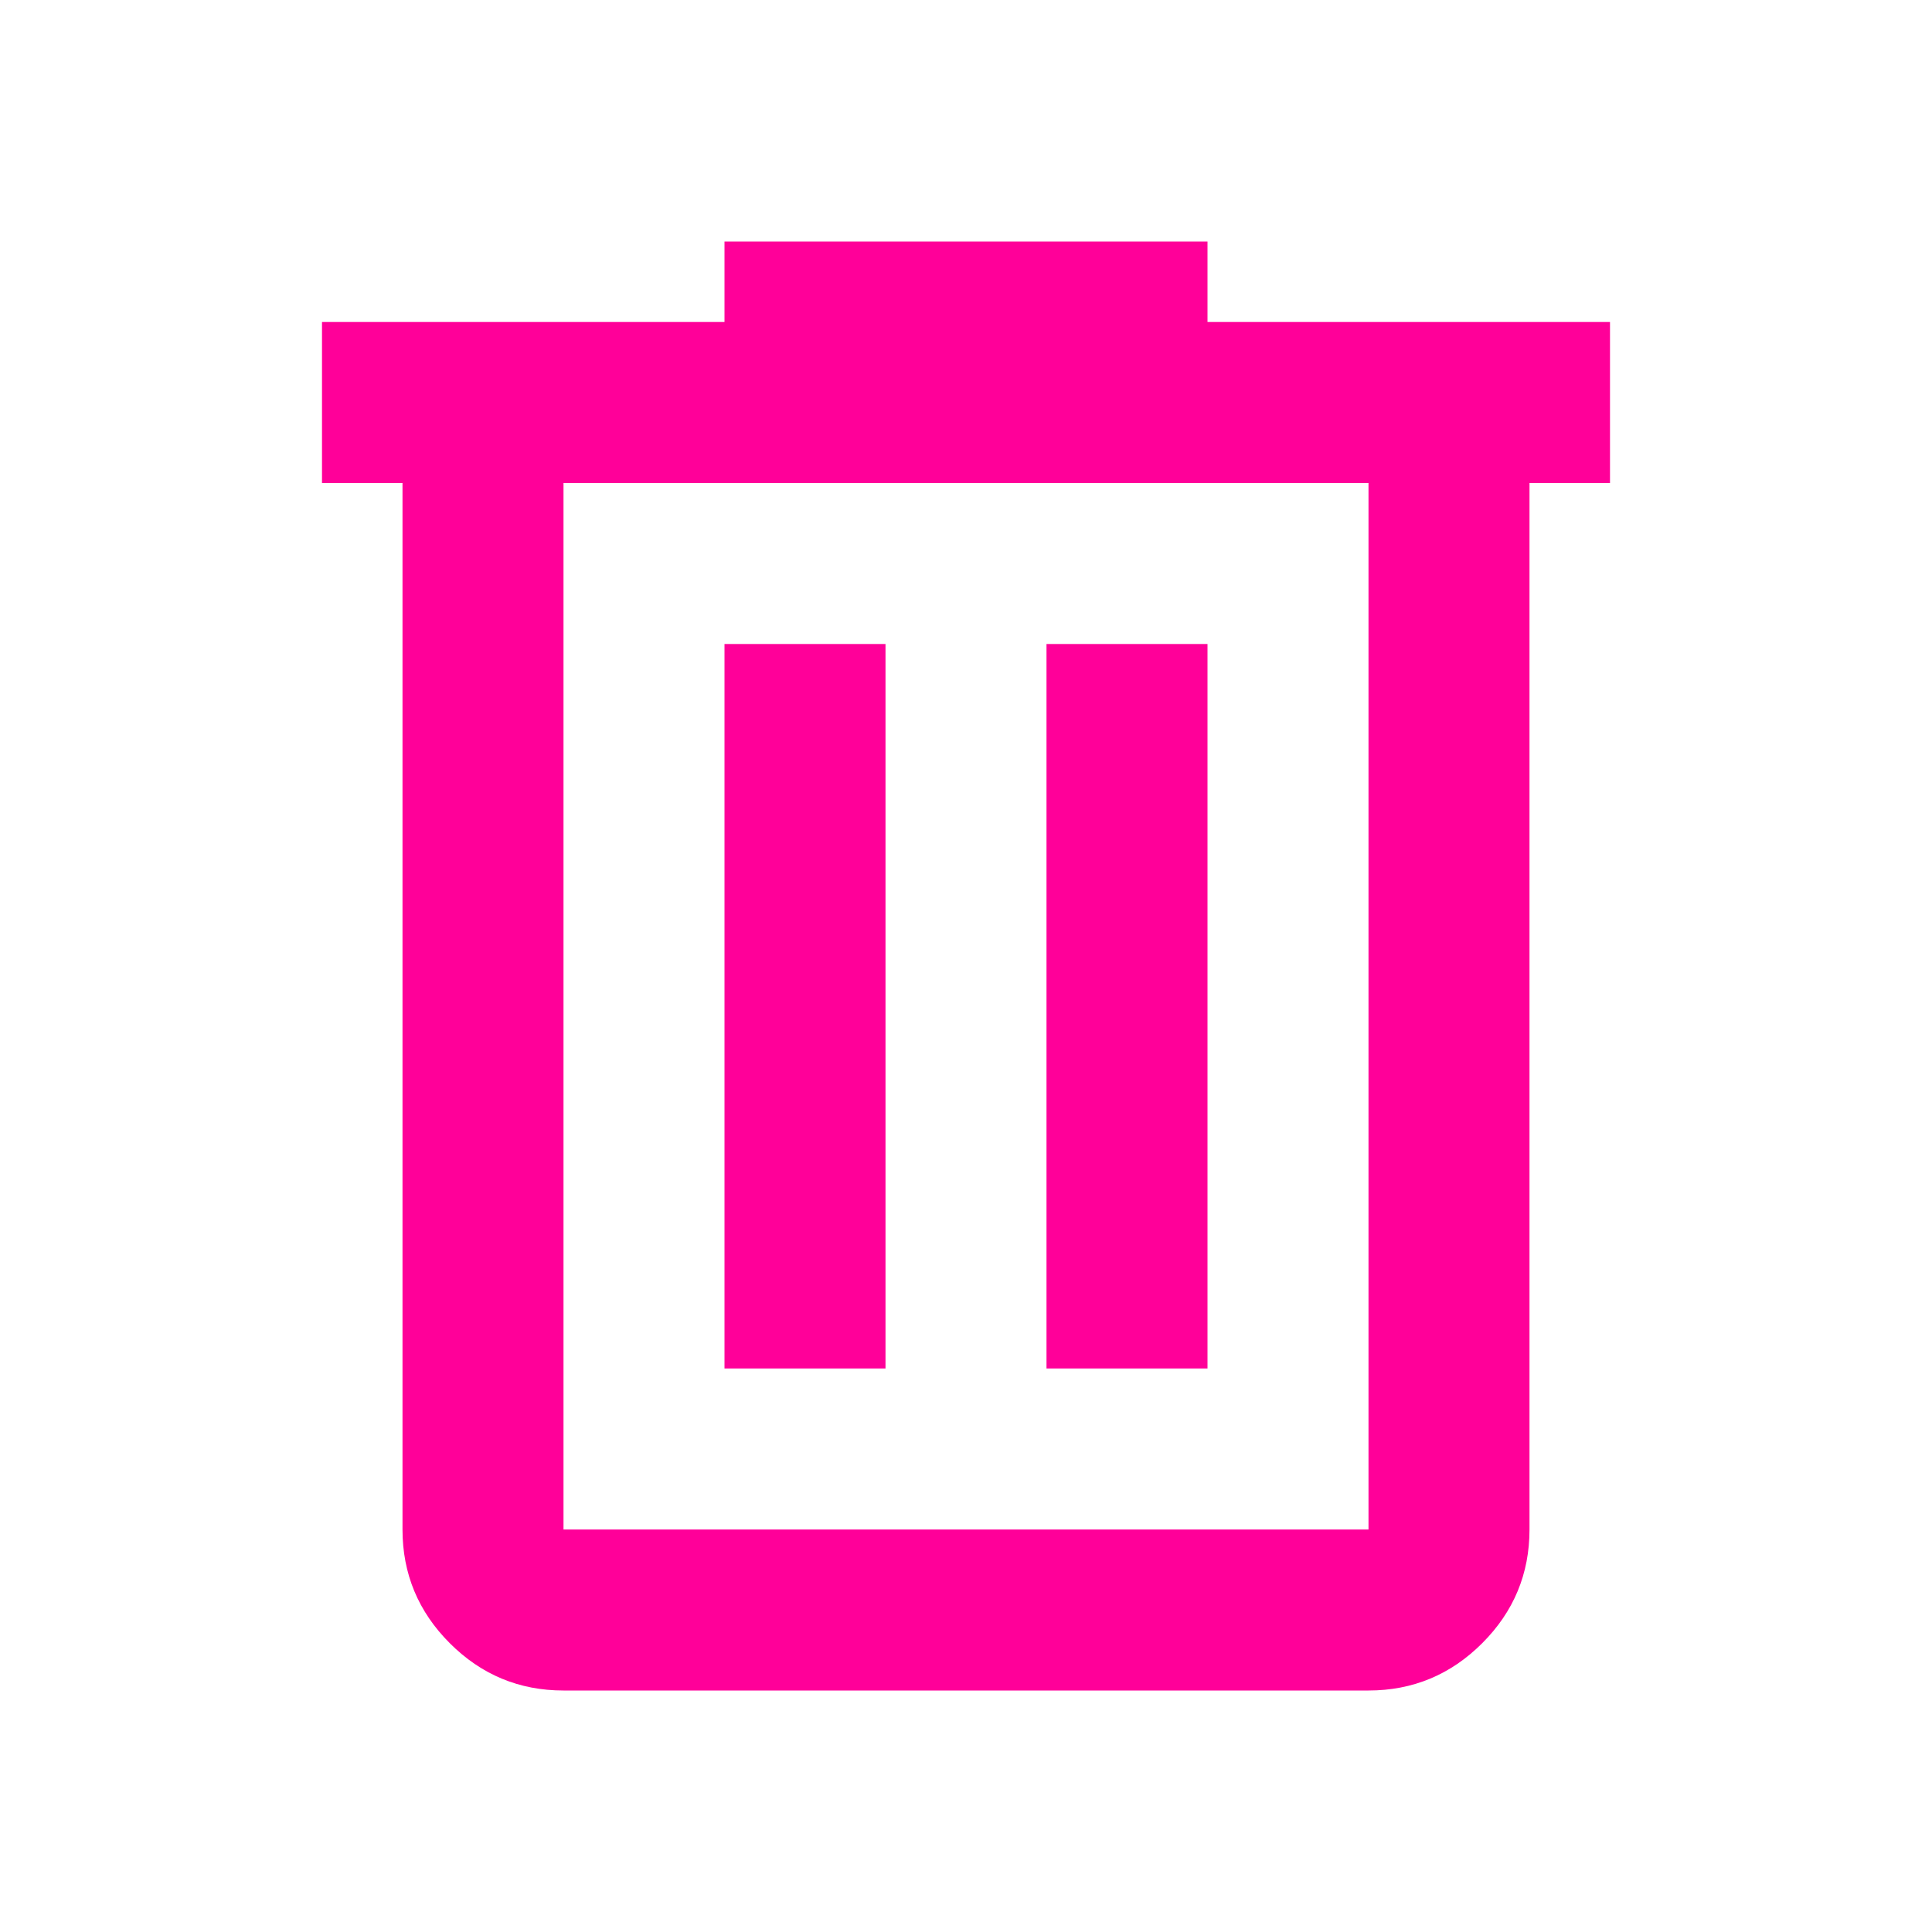
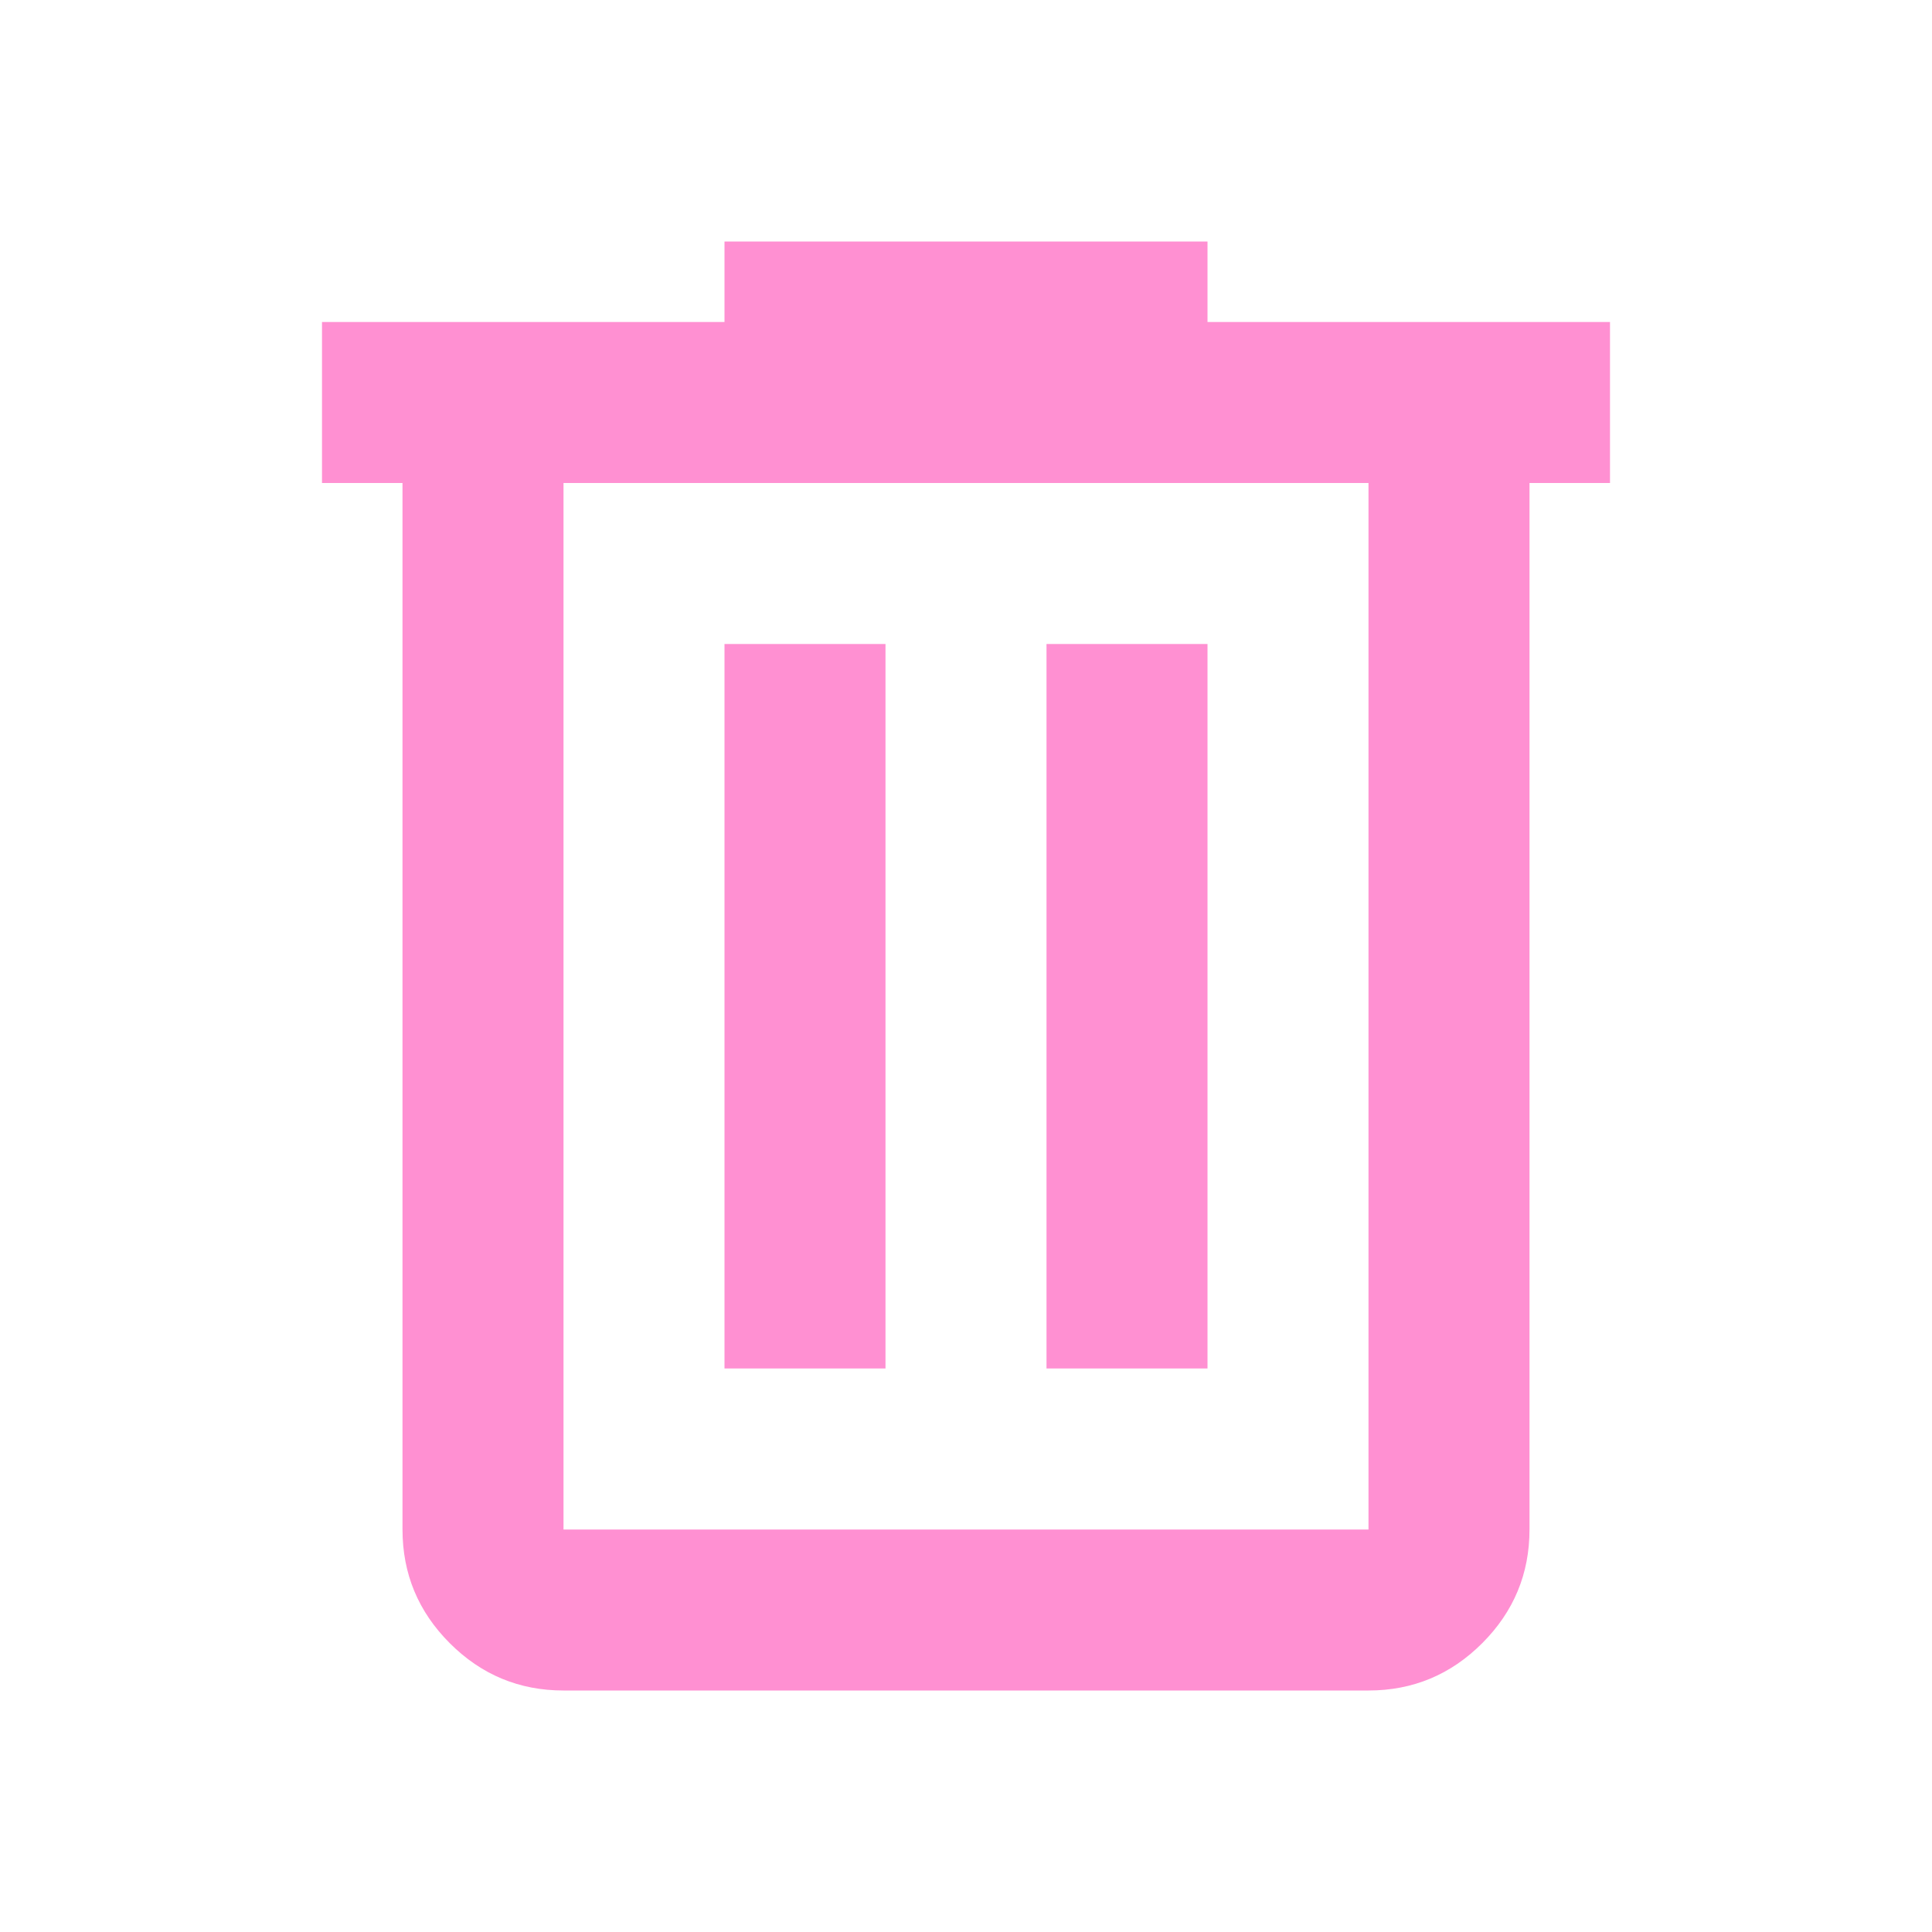
- <svg xmlns="http://www.w3.org/2000/svg" height="24px" viewBox="0 -960 960 960" width="24px" fill="#ff0099">
+ <svg xmlns="http://www.w3.org/2000/svg" height="24px" viewBox="0 -960 960 960" width="24px" fill="#ff90d2">
  <path d="M280-120q-33 0-56.5-23.5T200-200v-520h-40v-80h200v-40h240v40h200v80h-40v520q0 33-23.5 56.5T680-120H280Zm400-600H280v520h400v-520ZM360-280h80v-360h-80v360Zm160 0h80v-360h-80v360ZM280-720v520-520Z" />
</svg>
